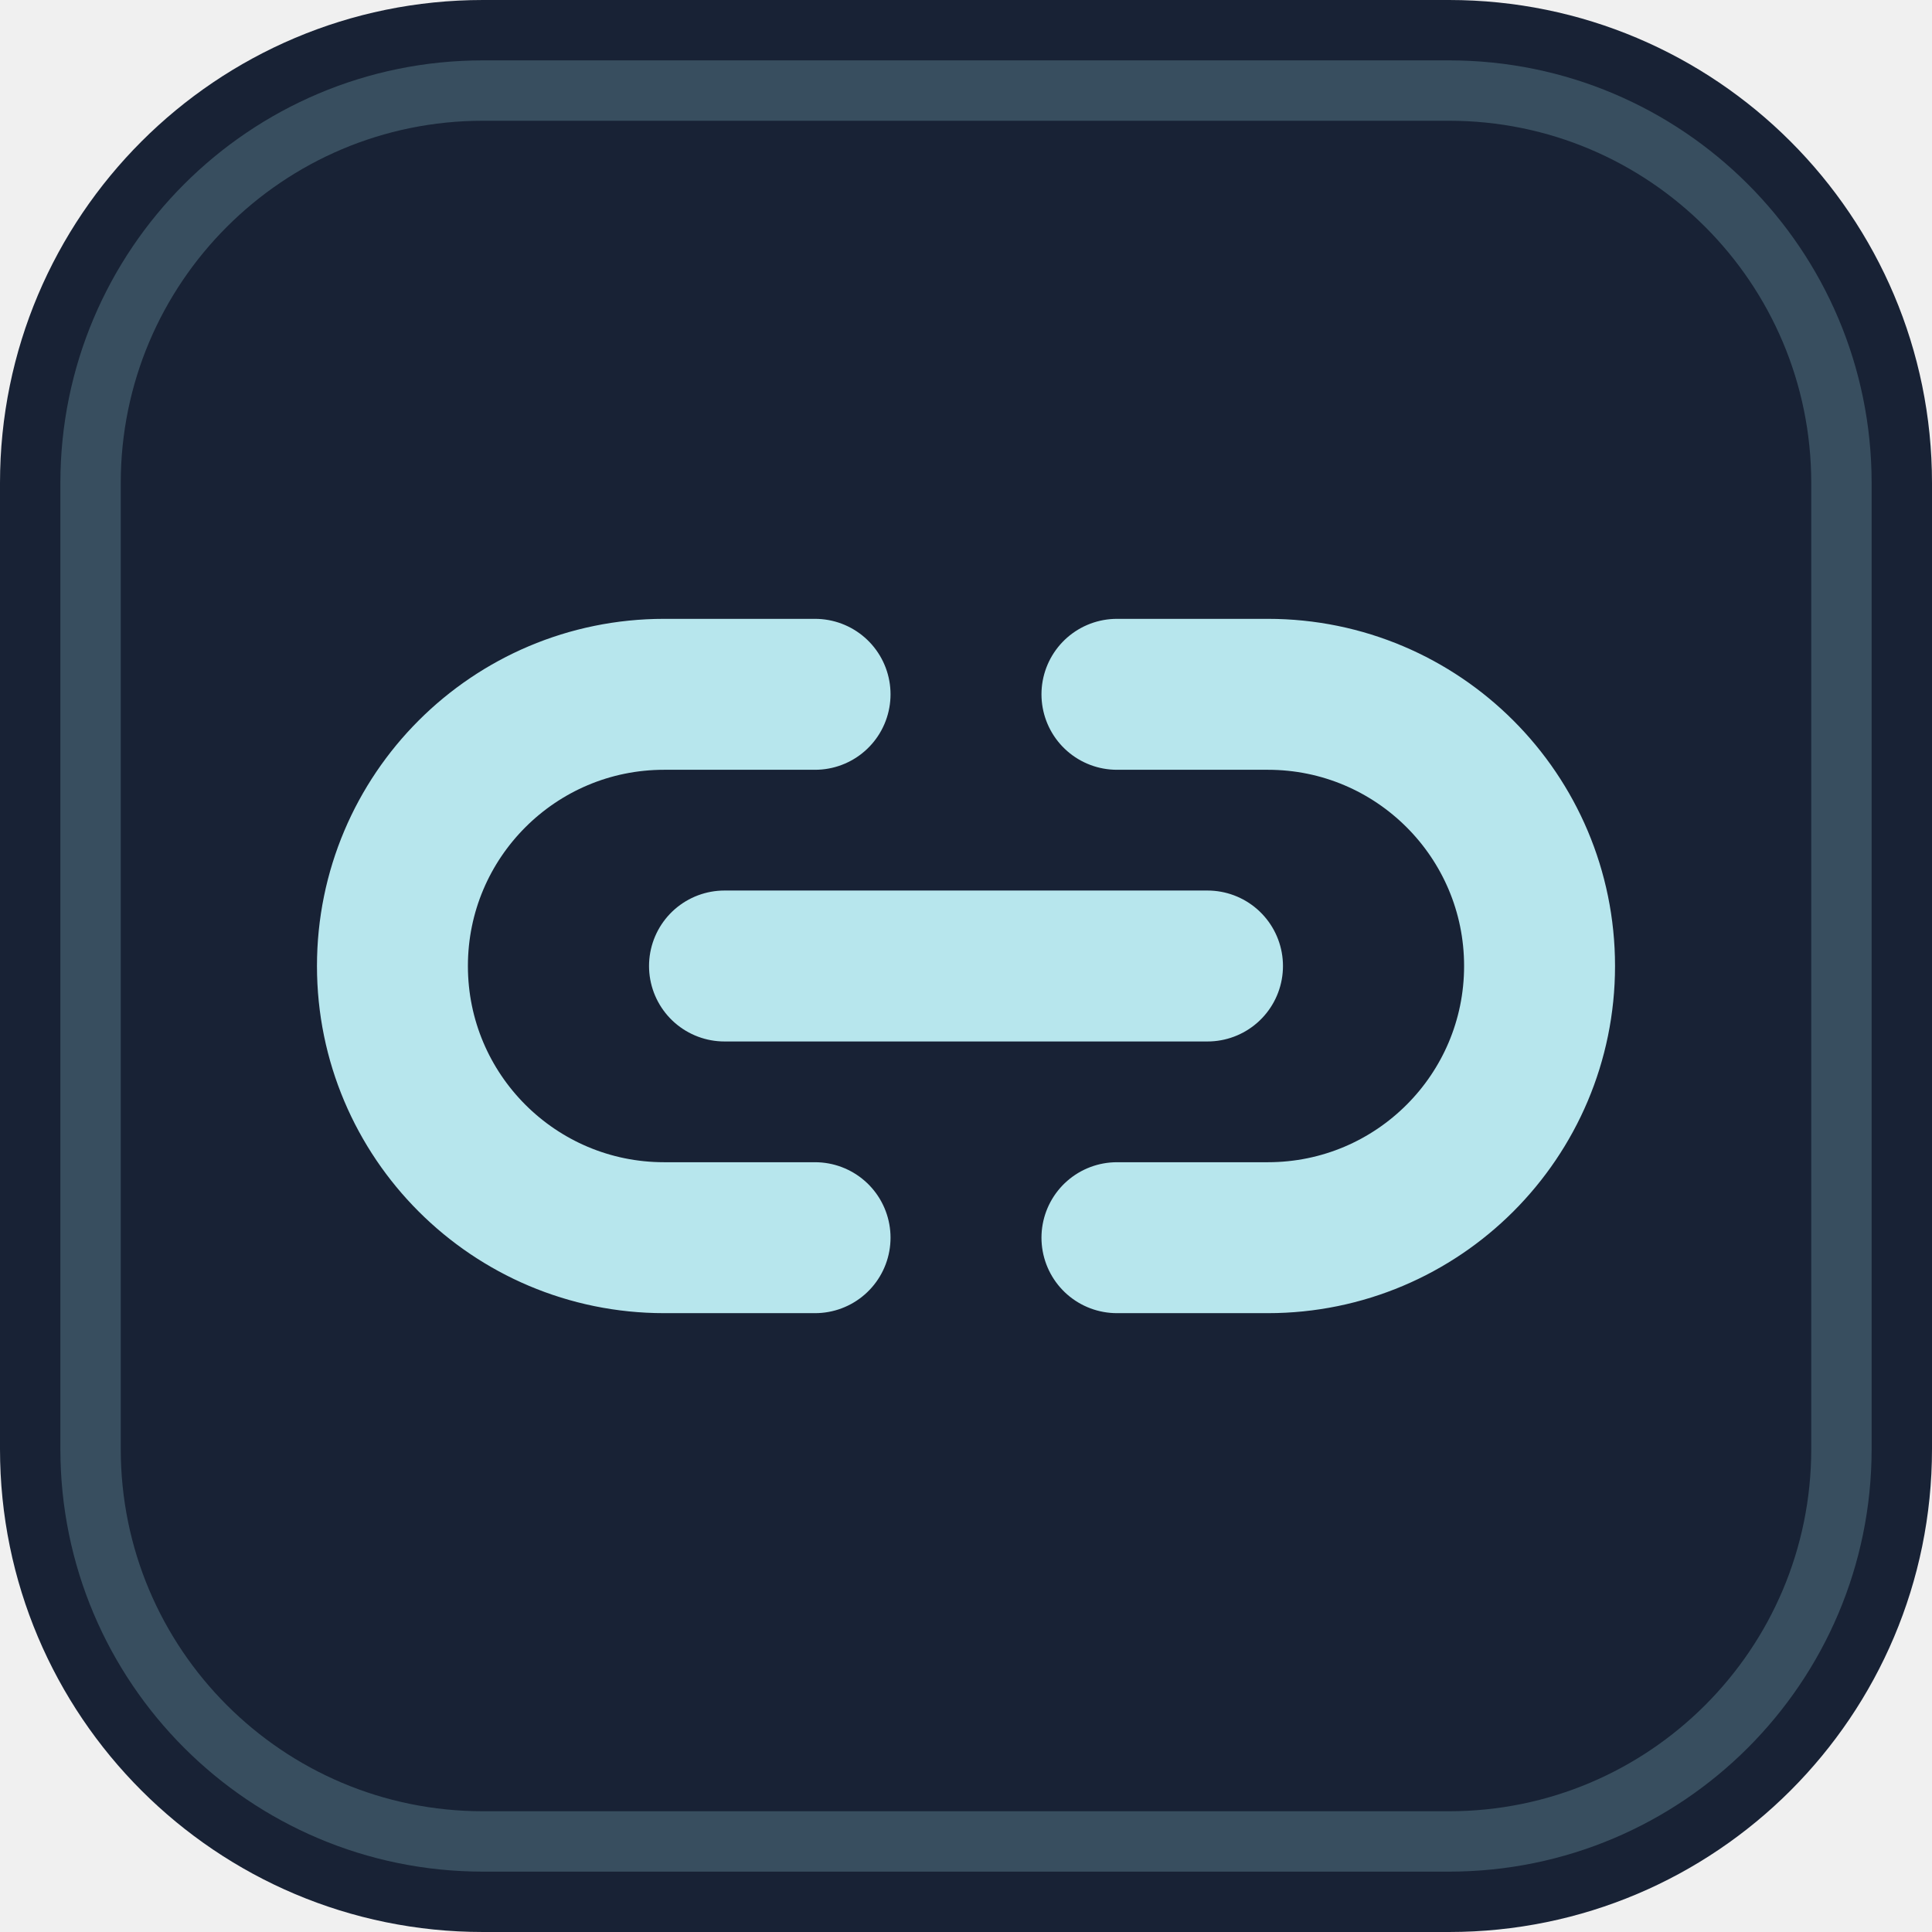
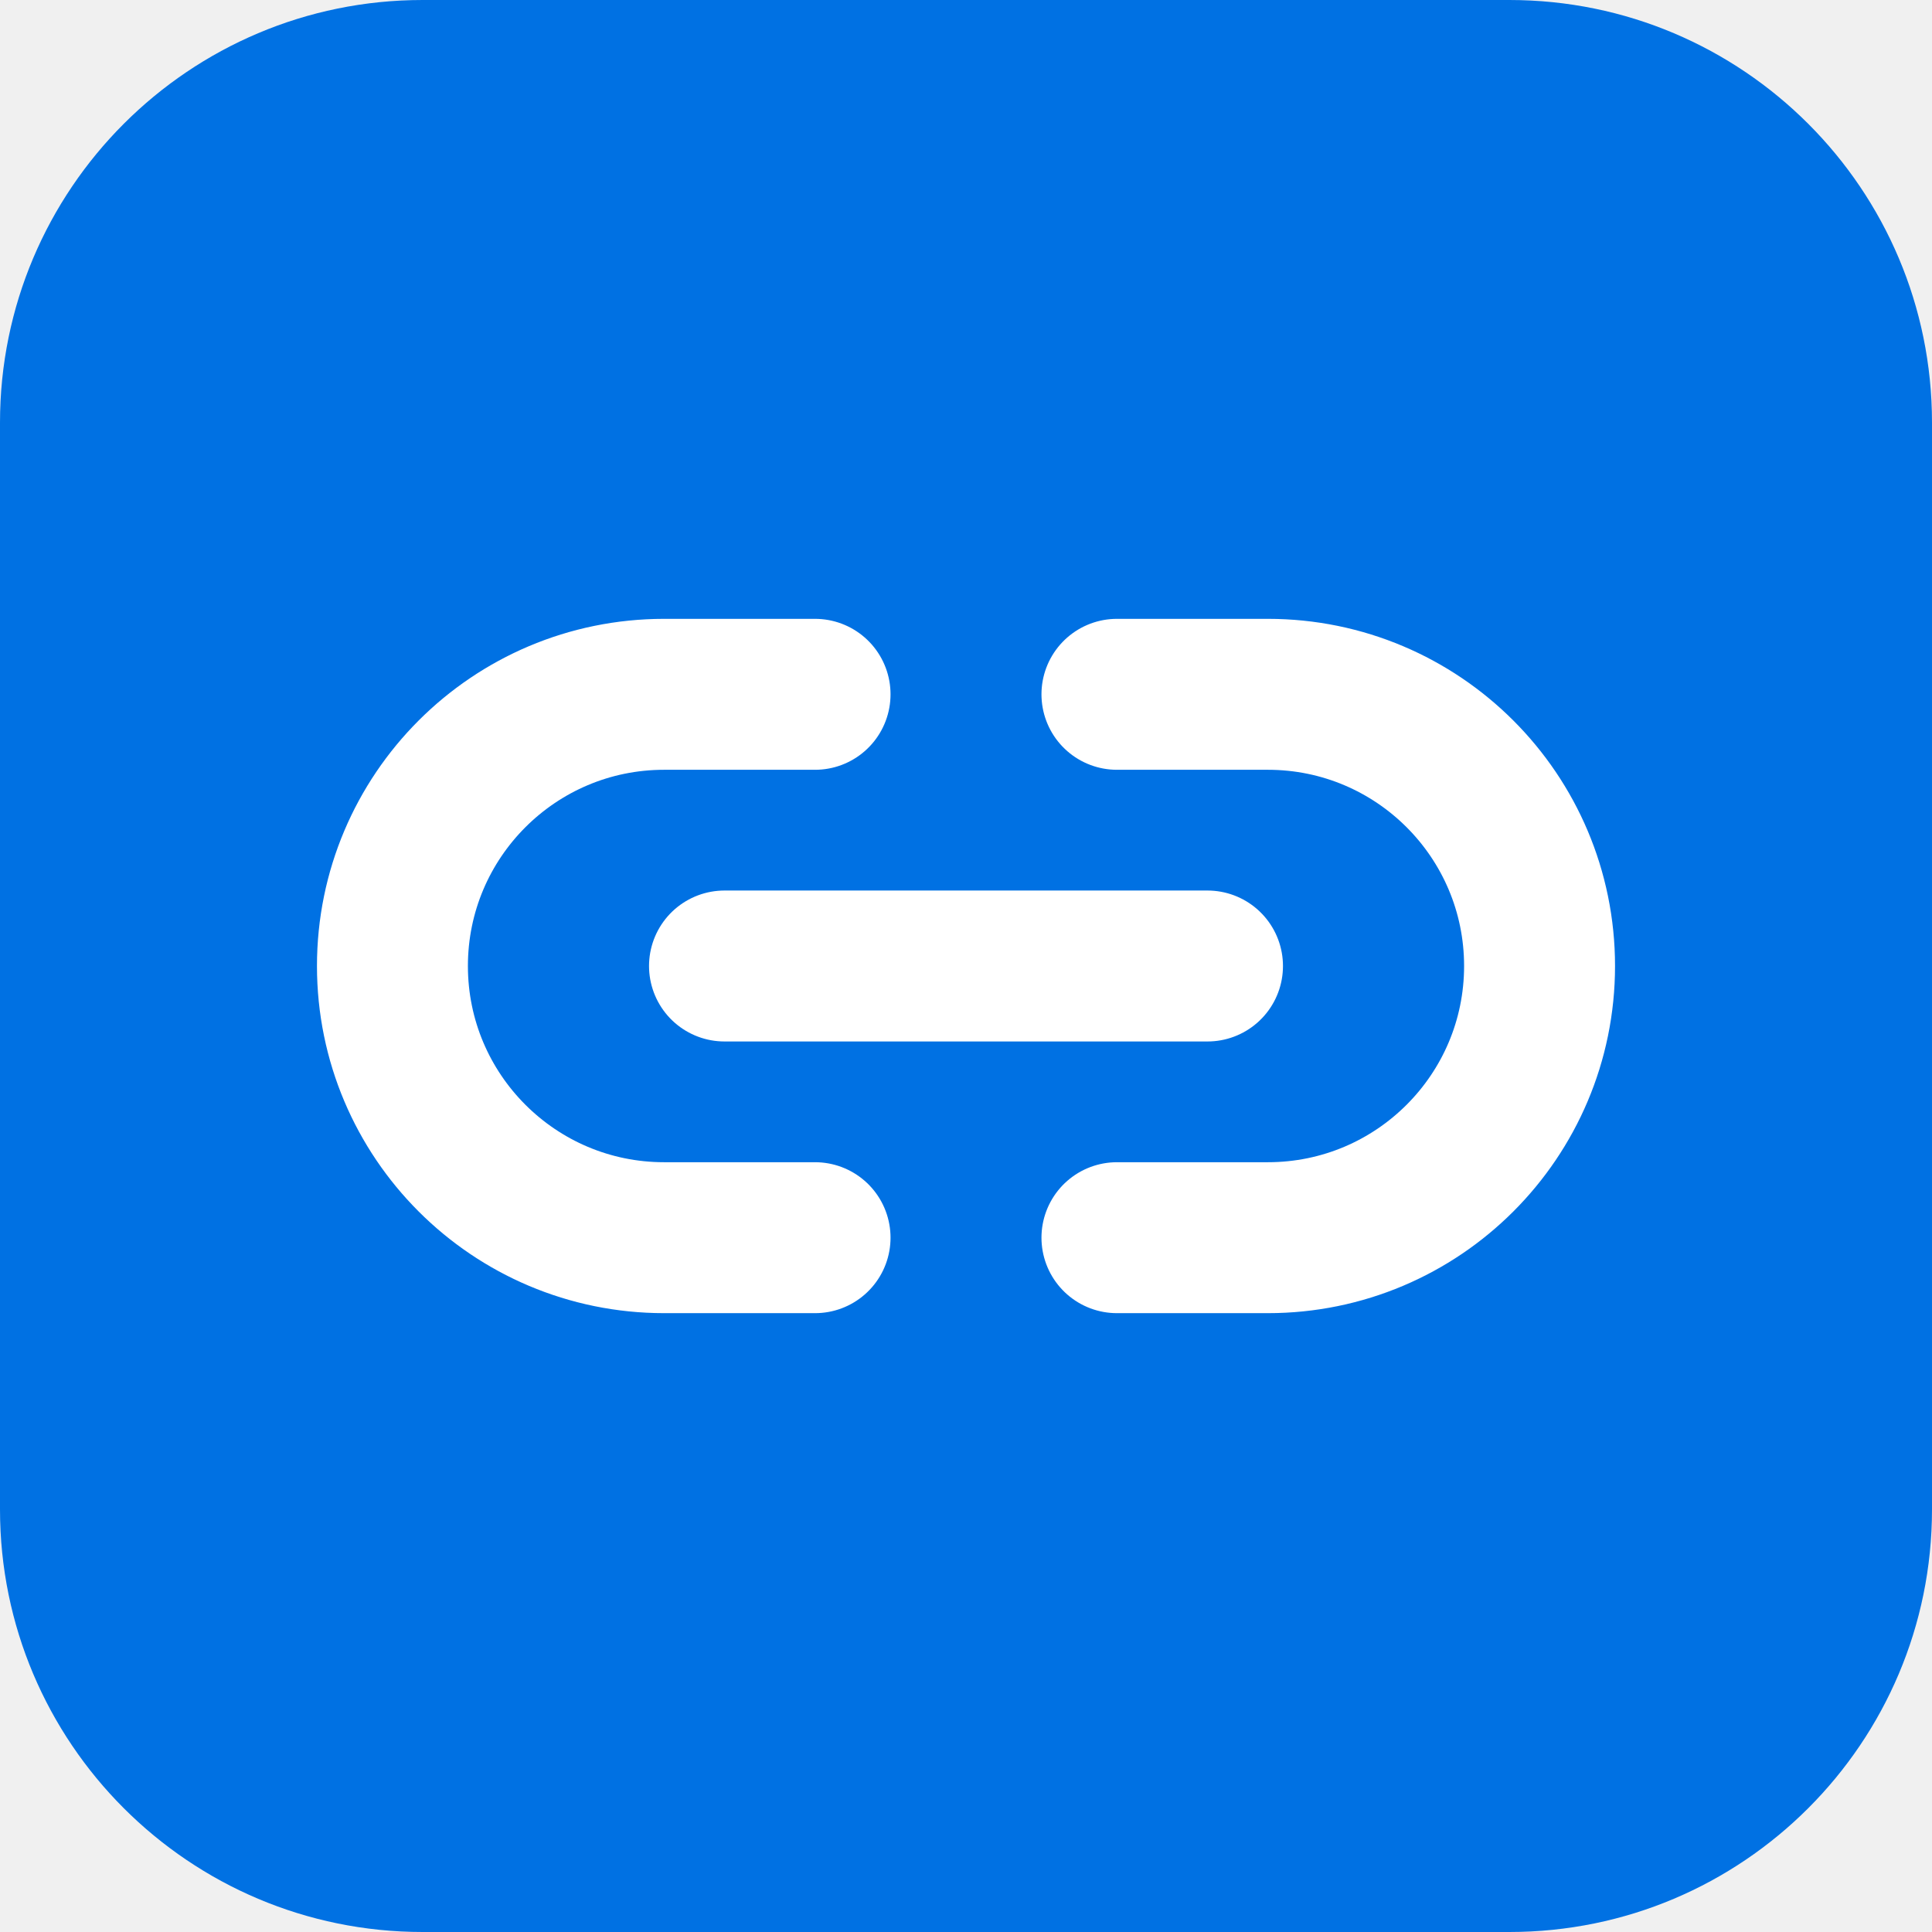
<svg xmlns="http://www.w3.org/2000/svg" viewBox="0 0 64 64" fill="none">
-   <rect width="64" height="64" rx="16" fill="#182235" />
-   <rect x="3" y="3" width="58" height="58" rx="13" stroke="#9bd4dd" stroke-opacity=".25" stroke-width="2" />
-   <path d="M27 23h-5a9 9 0 0 0 0 18h5m10-18h5a9 9 0 0 1 0 18h-5M24 32h16" stroke="#b7e6ed" stroke-linecap="round" stroke-width="5" />
+   <rect width="64" height="64" rx="14" fill="#0071e3" />
+   <path d="M27 23h-5a9 9 0 0 0 0 18h5m10-18h5a9 9 0 0 1 0 18h-5M24 32h16" stroke="#fff" stroke-linecap="round" stroke-width="5" />
</svg>
